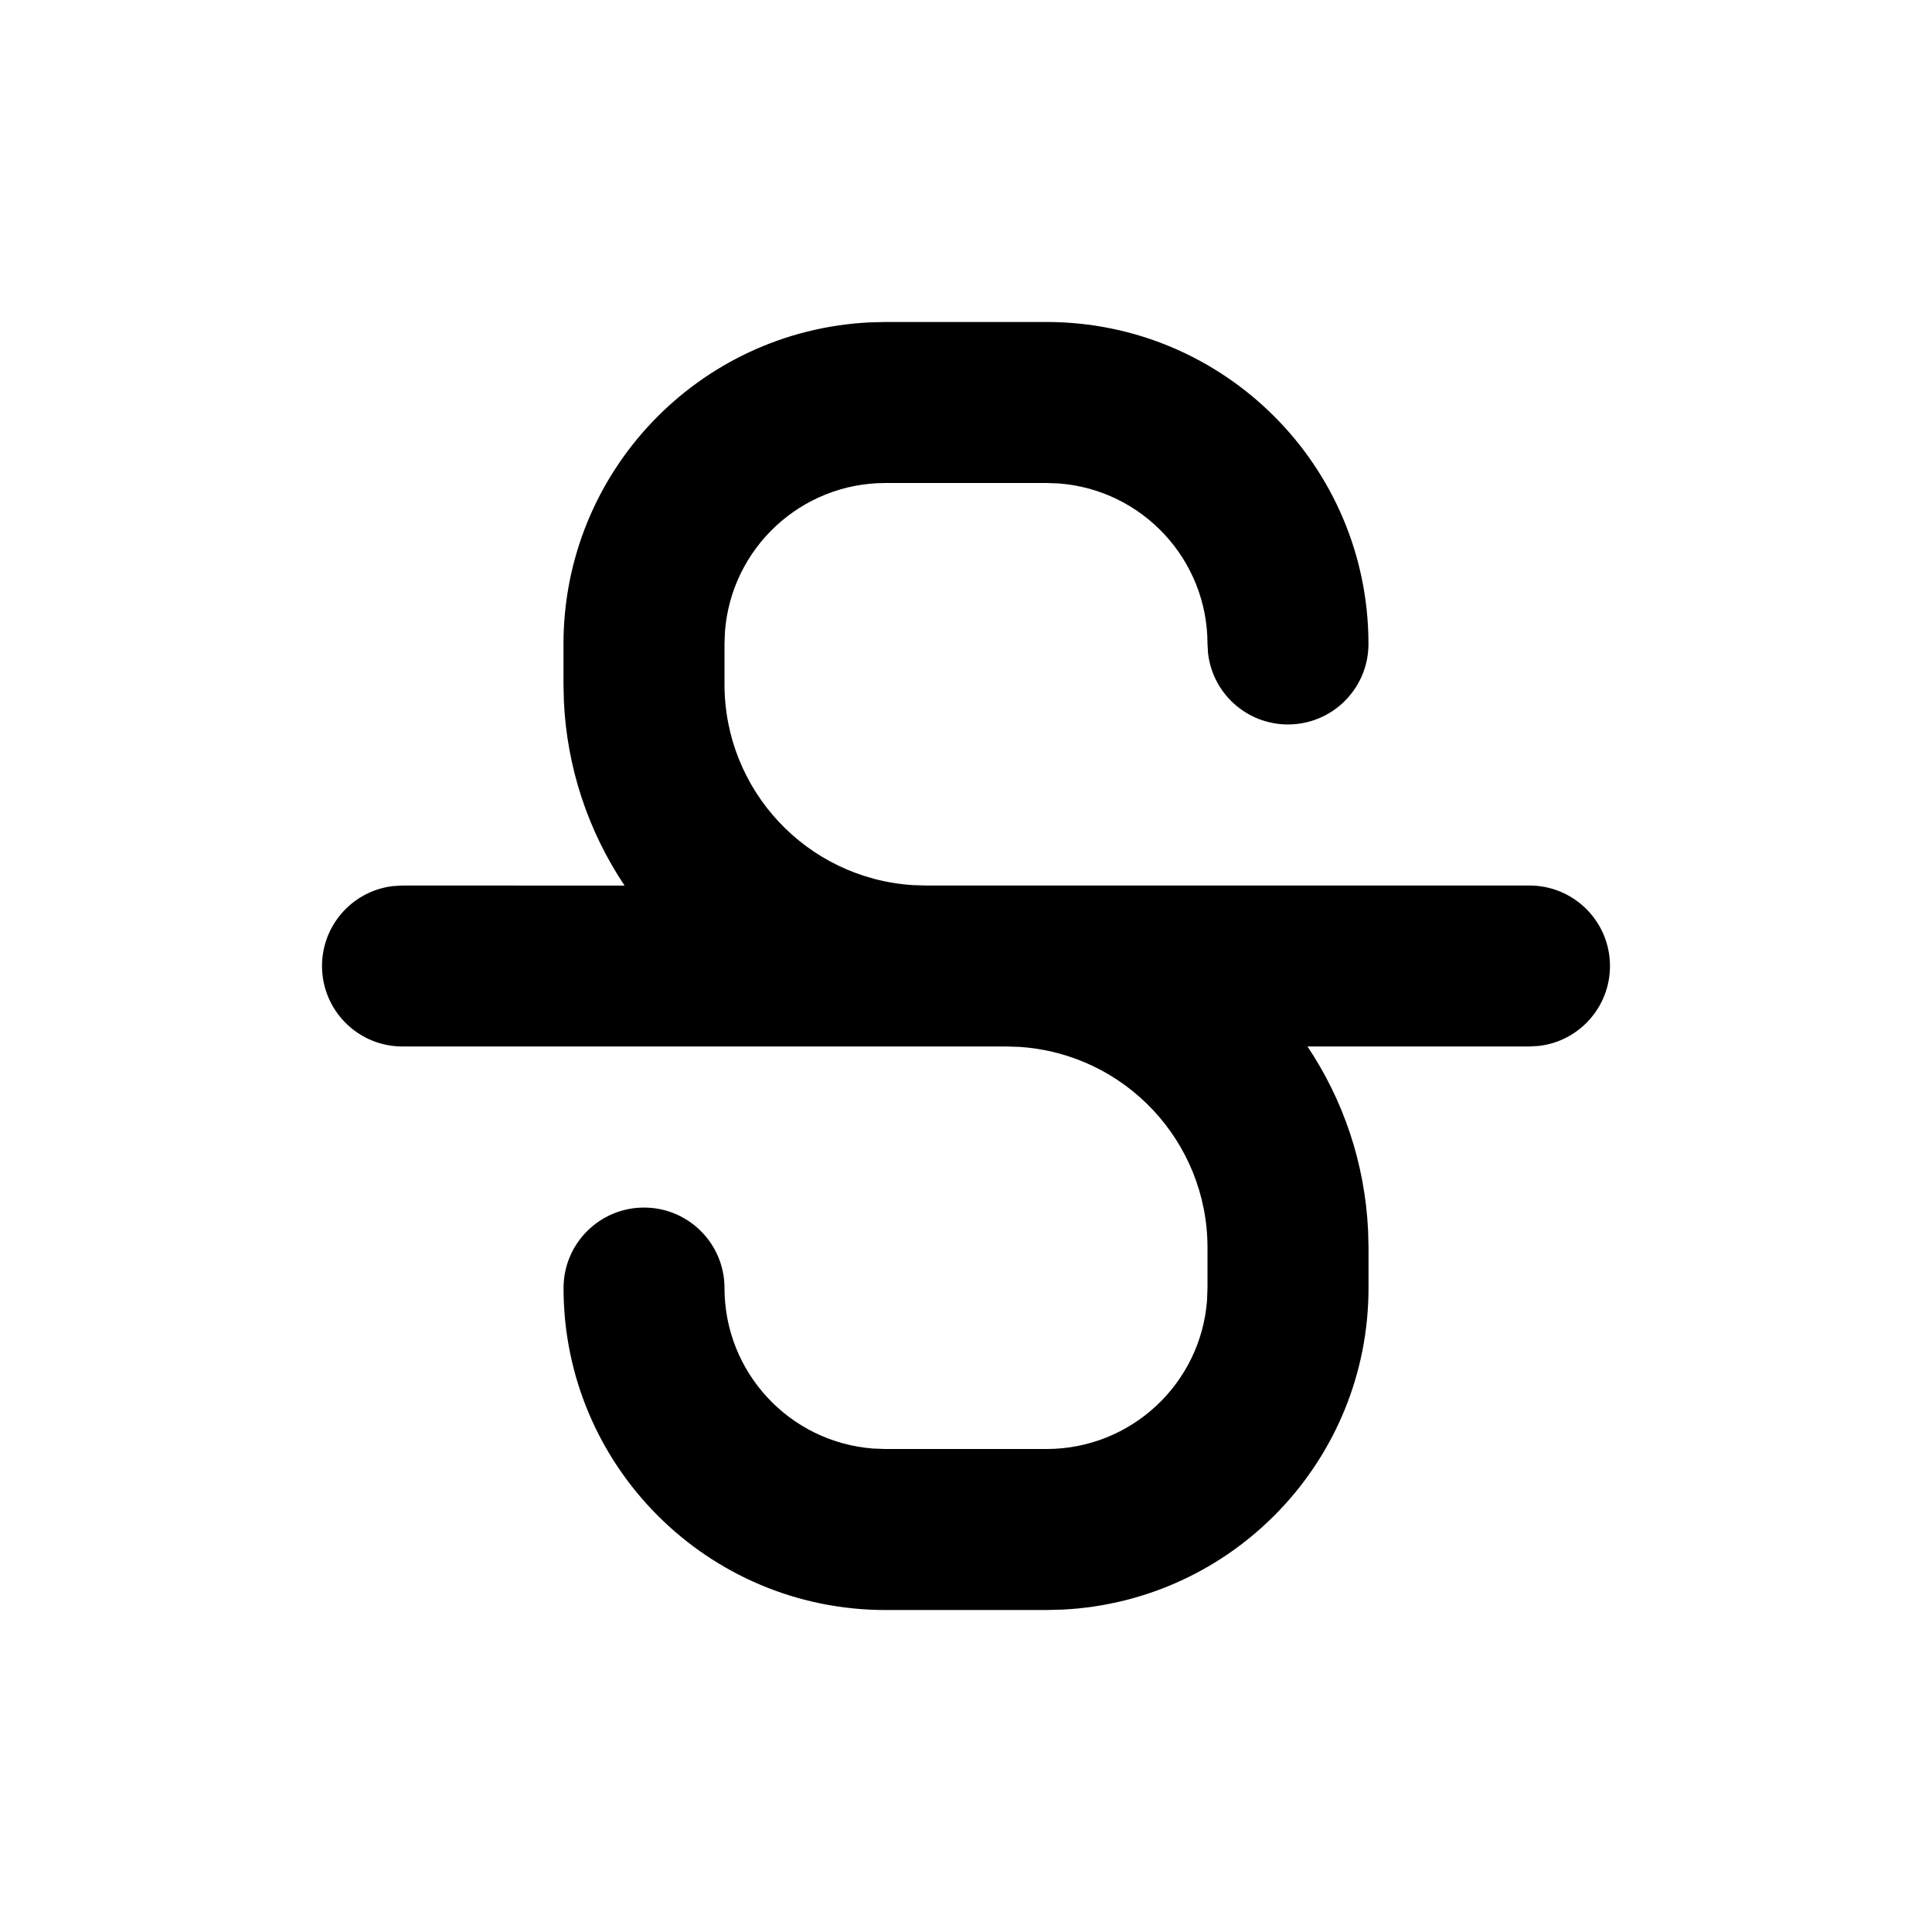
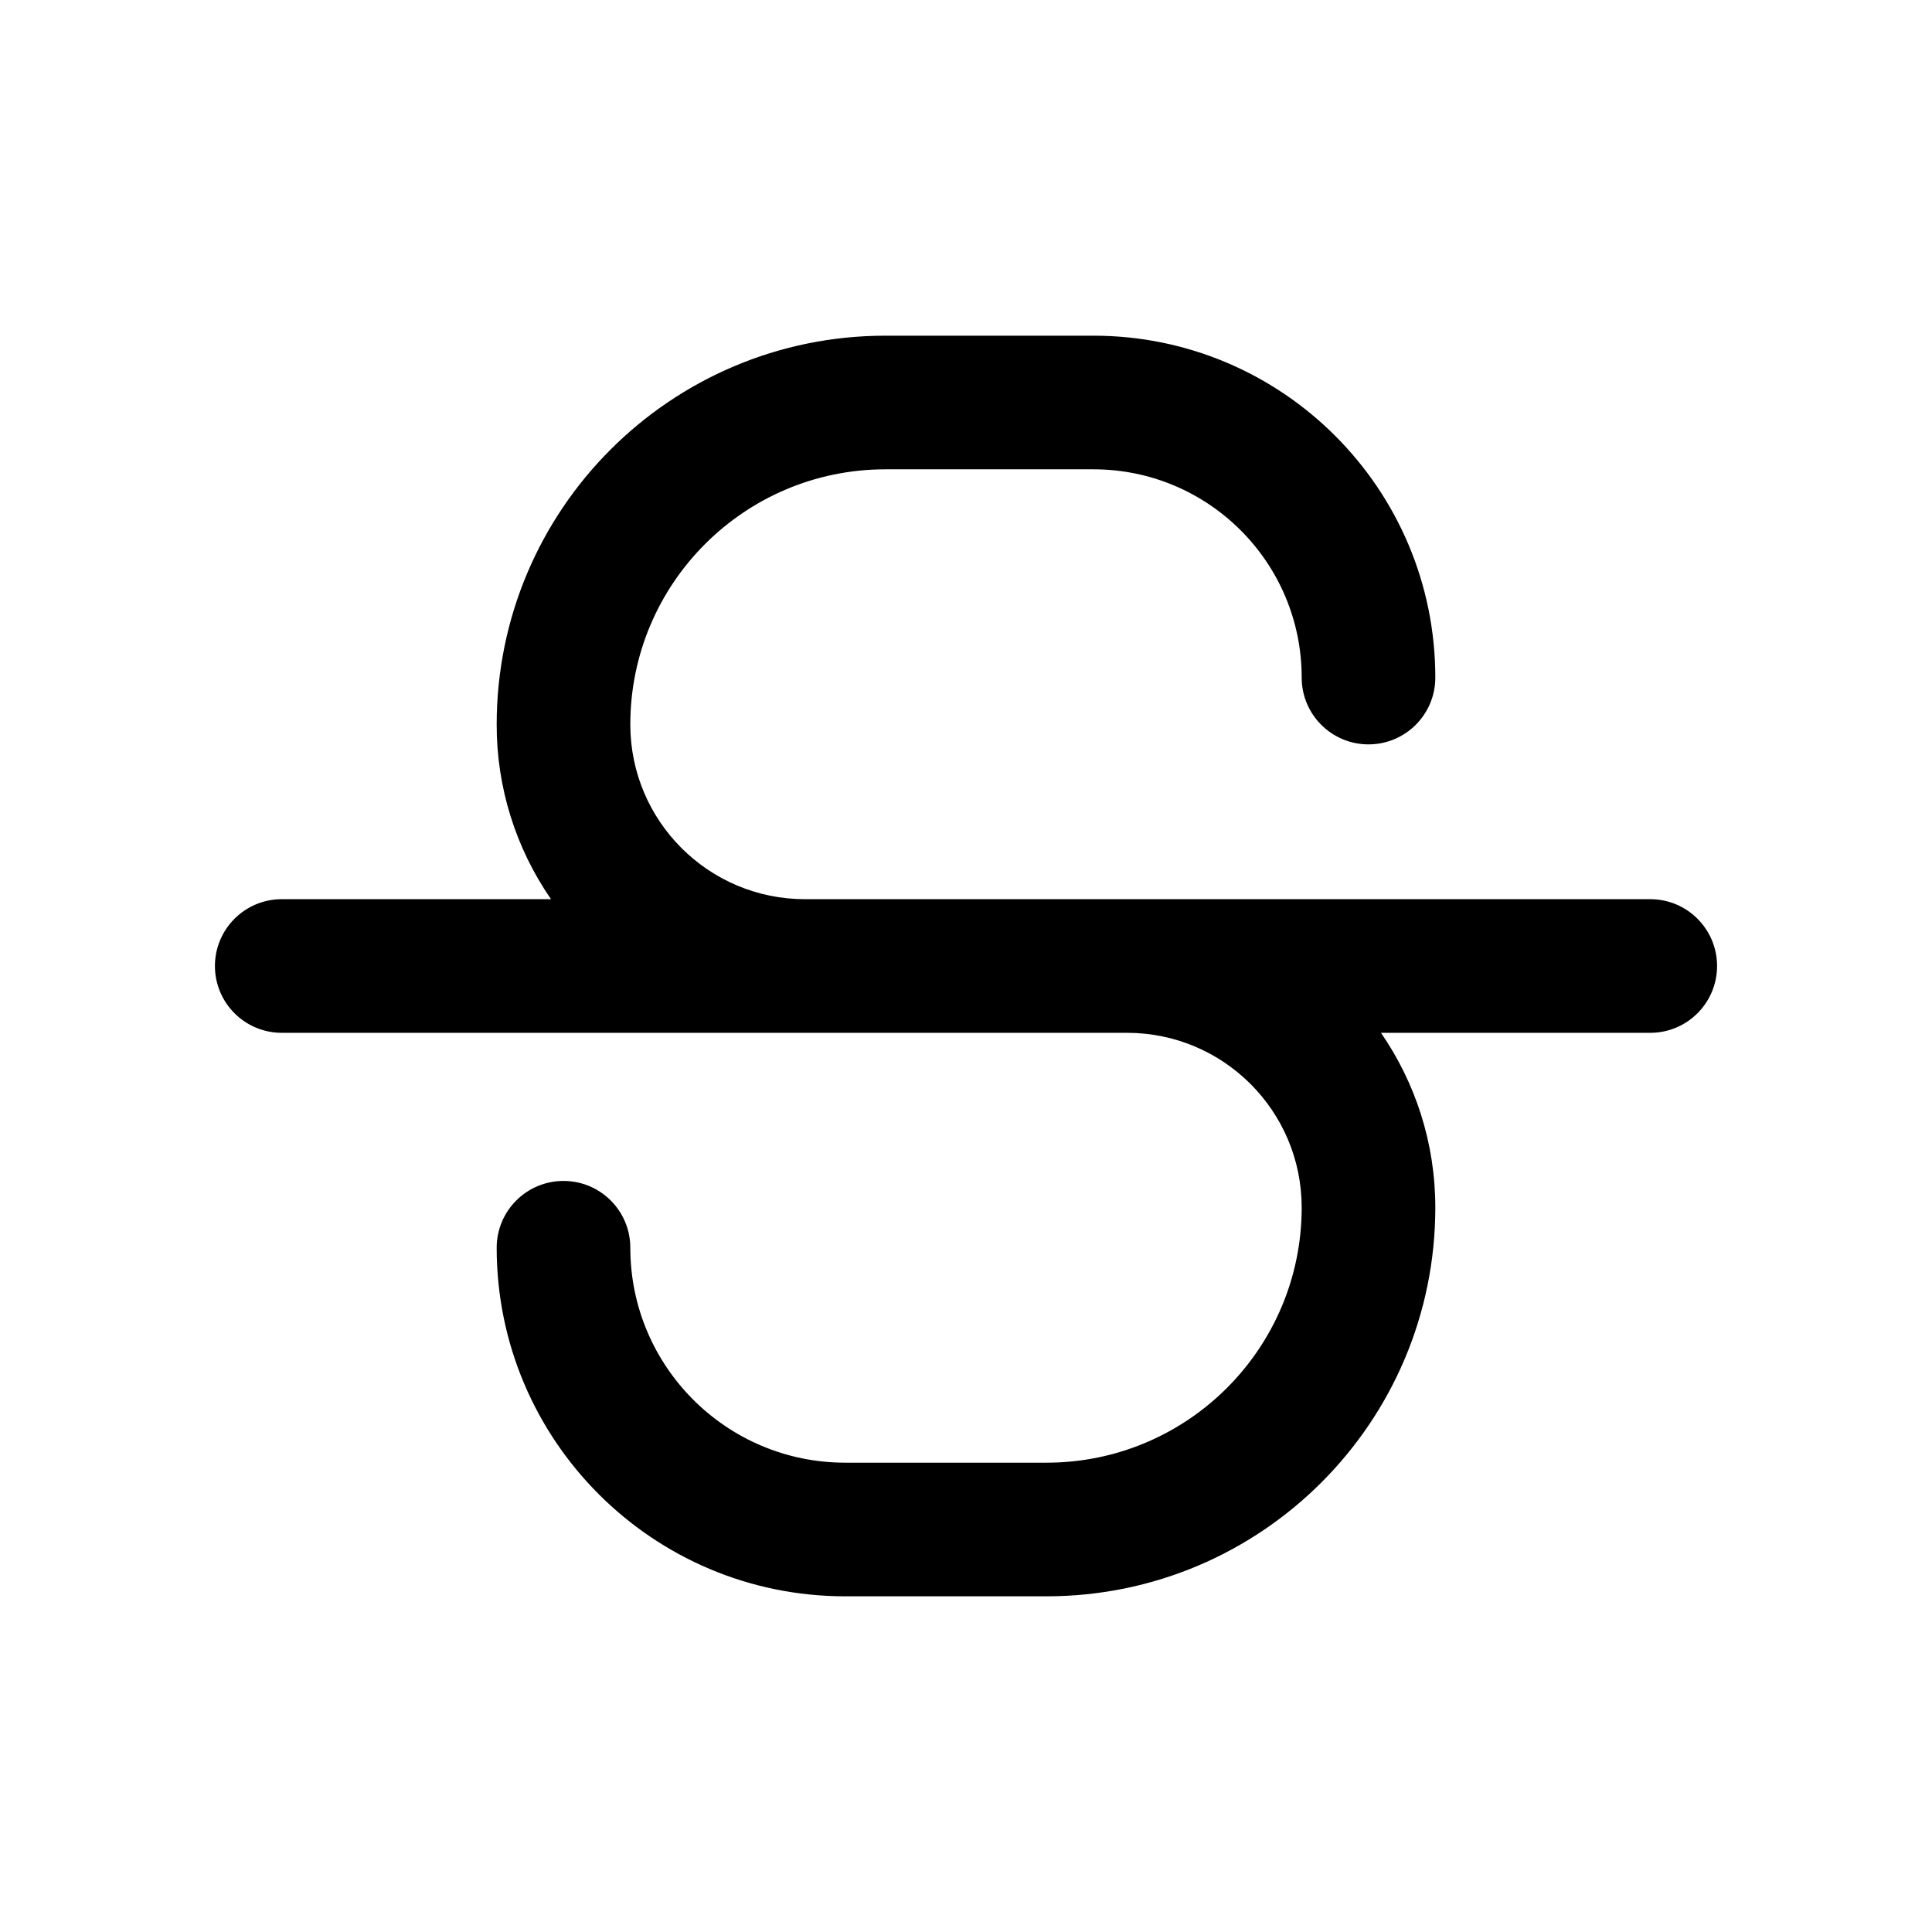
- <svg xmlns="http://www.w3.org/2000/svg" width="32" height="32">
-   <path d="M6.667 17.333a1.333 1.333 0 0 1-.155-2.657l.155-.009 3.678.001a5.972 5.972 0 0 1-1.005-3.052l-.007-.282v-.667A5.334 5.334 0 0 1 14.4 5.34l.266-.007h2.667a5.333 5.333 0 0 1 5.333 5.333 1.333 1.333 0 0 1-2.657.155L20 10.666a2.666 2.666 0 0 0-2.468-2.659L17.333 8h-2.667a2.666 2.666 0 0 0-2.659 2.468l-.007.199v.667a3.333 3.333 0 0 0 3.114 3.326l.219.007h10a1.333 1.333 0 0 1 .155 2.657l-.155.009h-3.677c.589.88.951 1.925 1.004 3.051l.007.282v.667A5.334 5.334 0 0 1 17.6 26.66l-.266.007h-2.667a5.333 5.333 0 0 1-5.333-5.333 1.333 1.333 0 0 1 2.666 0 2.666 2.666 0 0 0 2.468 2.659l.199.007h2.667a2.666 2.666 0 0 0 2.659-2.468l.007-.199v-.667a3.333 3.333 0 0 0-3.114-3.326l-.219-.007h-10z" />
+ <svg xmlns="http://www.w3.org/2000/svg" width="24" height="24">
+   <path d="M13.583 4.17a4.247 4.247 0 0 1 4.247 4.247.83.83 0 0 1-1.66 0 2.587 2.587 0 0 0-2.587-2.587H11A3.17 3.17 0 0 0 7.83 9 2.17 2.17 0 0 0 10 11.17h10.5a.83.83 0 0 1 0 1.66h-3.345c.425.617.675 1.364.675 2.17A4.83 4.83 0 0 1 13 19.83h-2.5a4.33 4.33 0 0 1-4.33-4.33.83.83 0 0 1 1.66 0 2.67 2.67 0 0 0 2.67 2.67H13A3.17 3.17 0 0 0 16.17 15 2.17 2.17 0 0 0 14 12.83H3.5a.83.83 0 0 1 0-1.66h3.345A3.8 3.8 0 0 1 6.17 9 4.83 4.83 0 0 1 11 4.17z" />
</svg>
